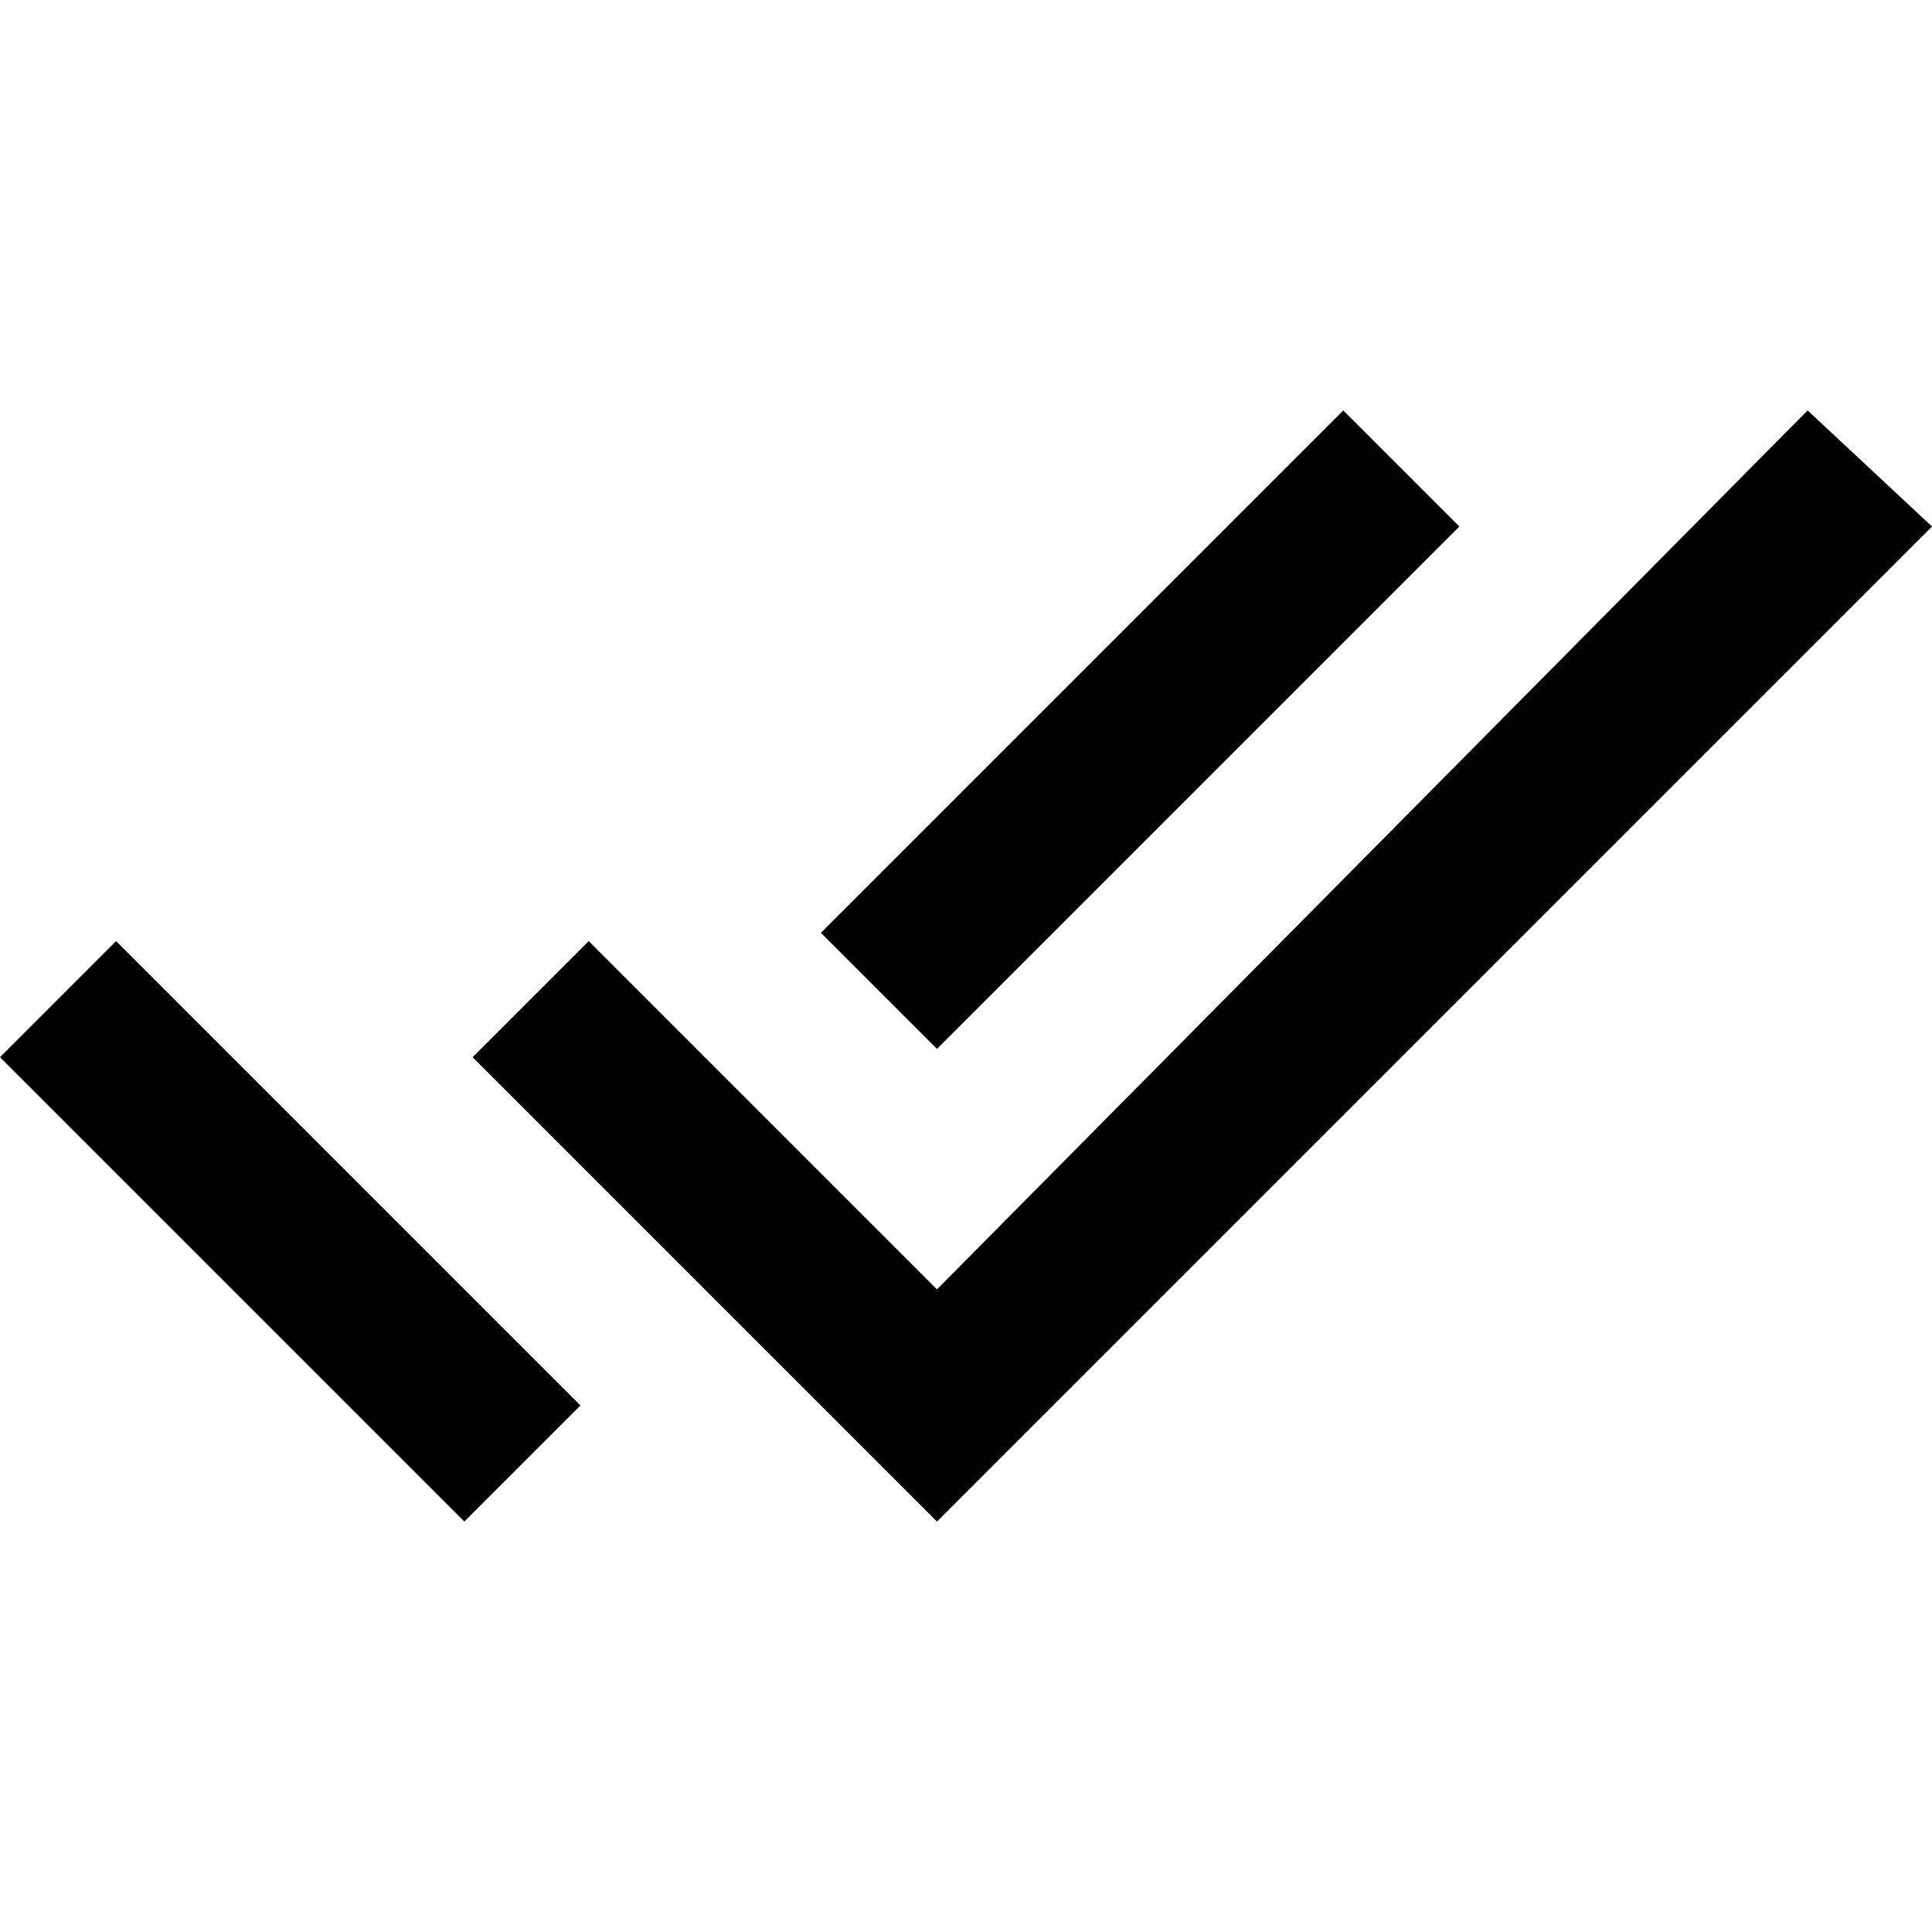
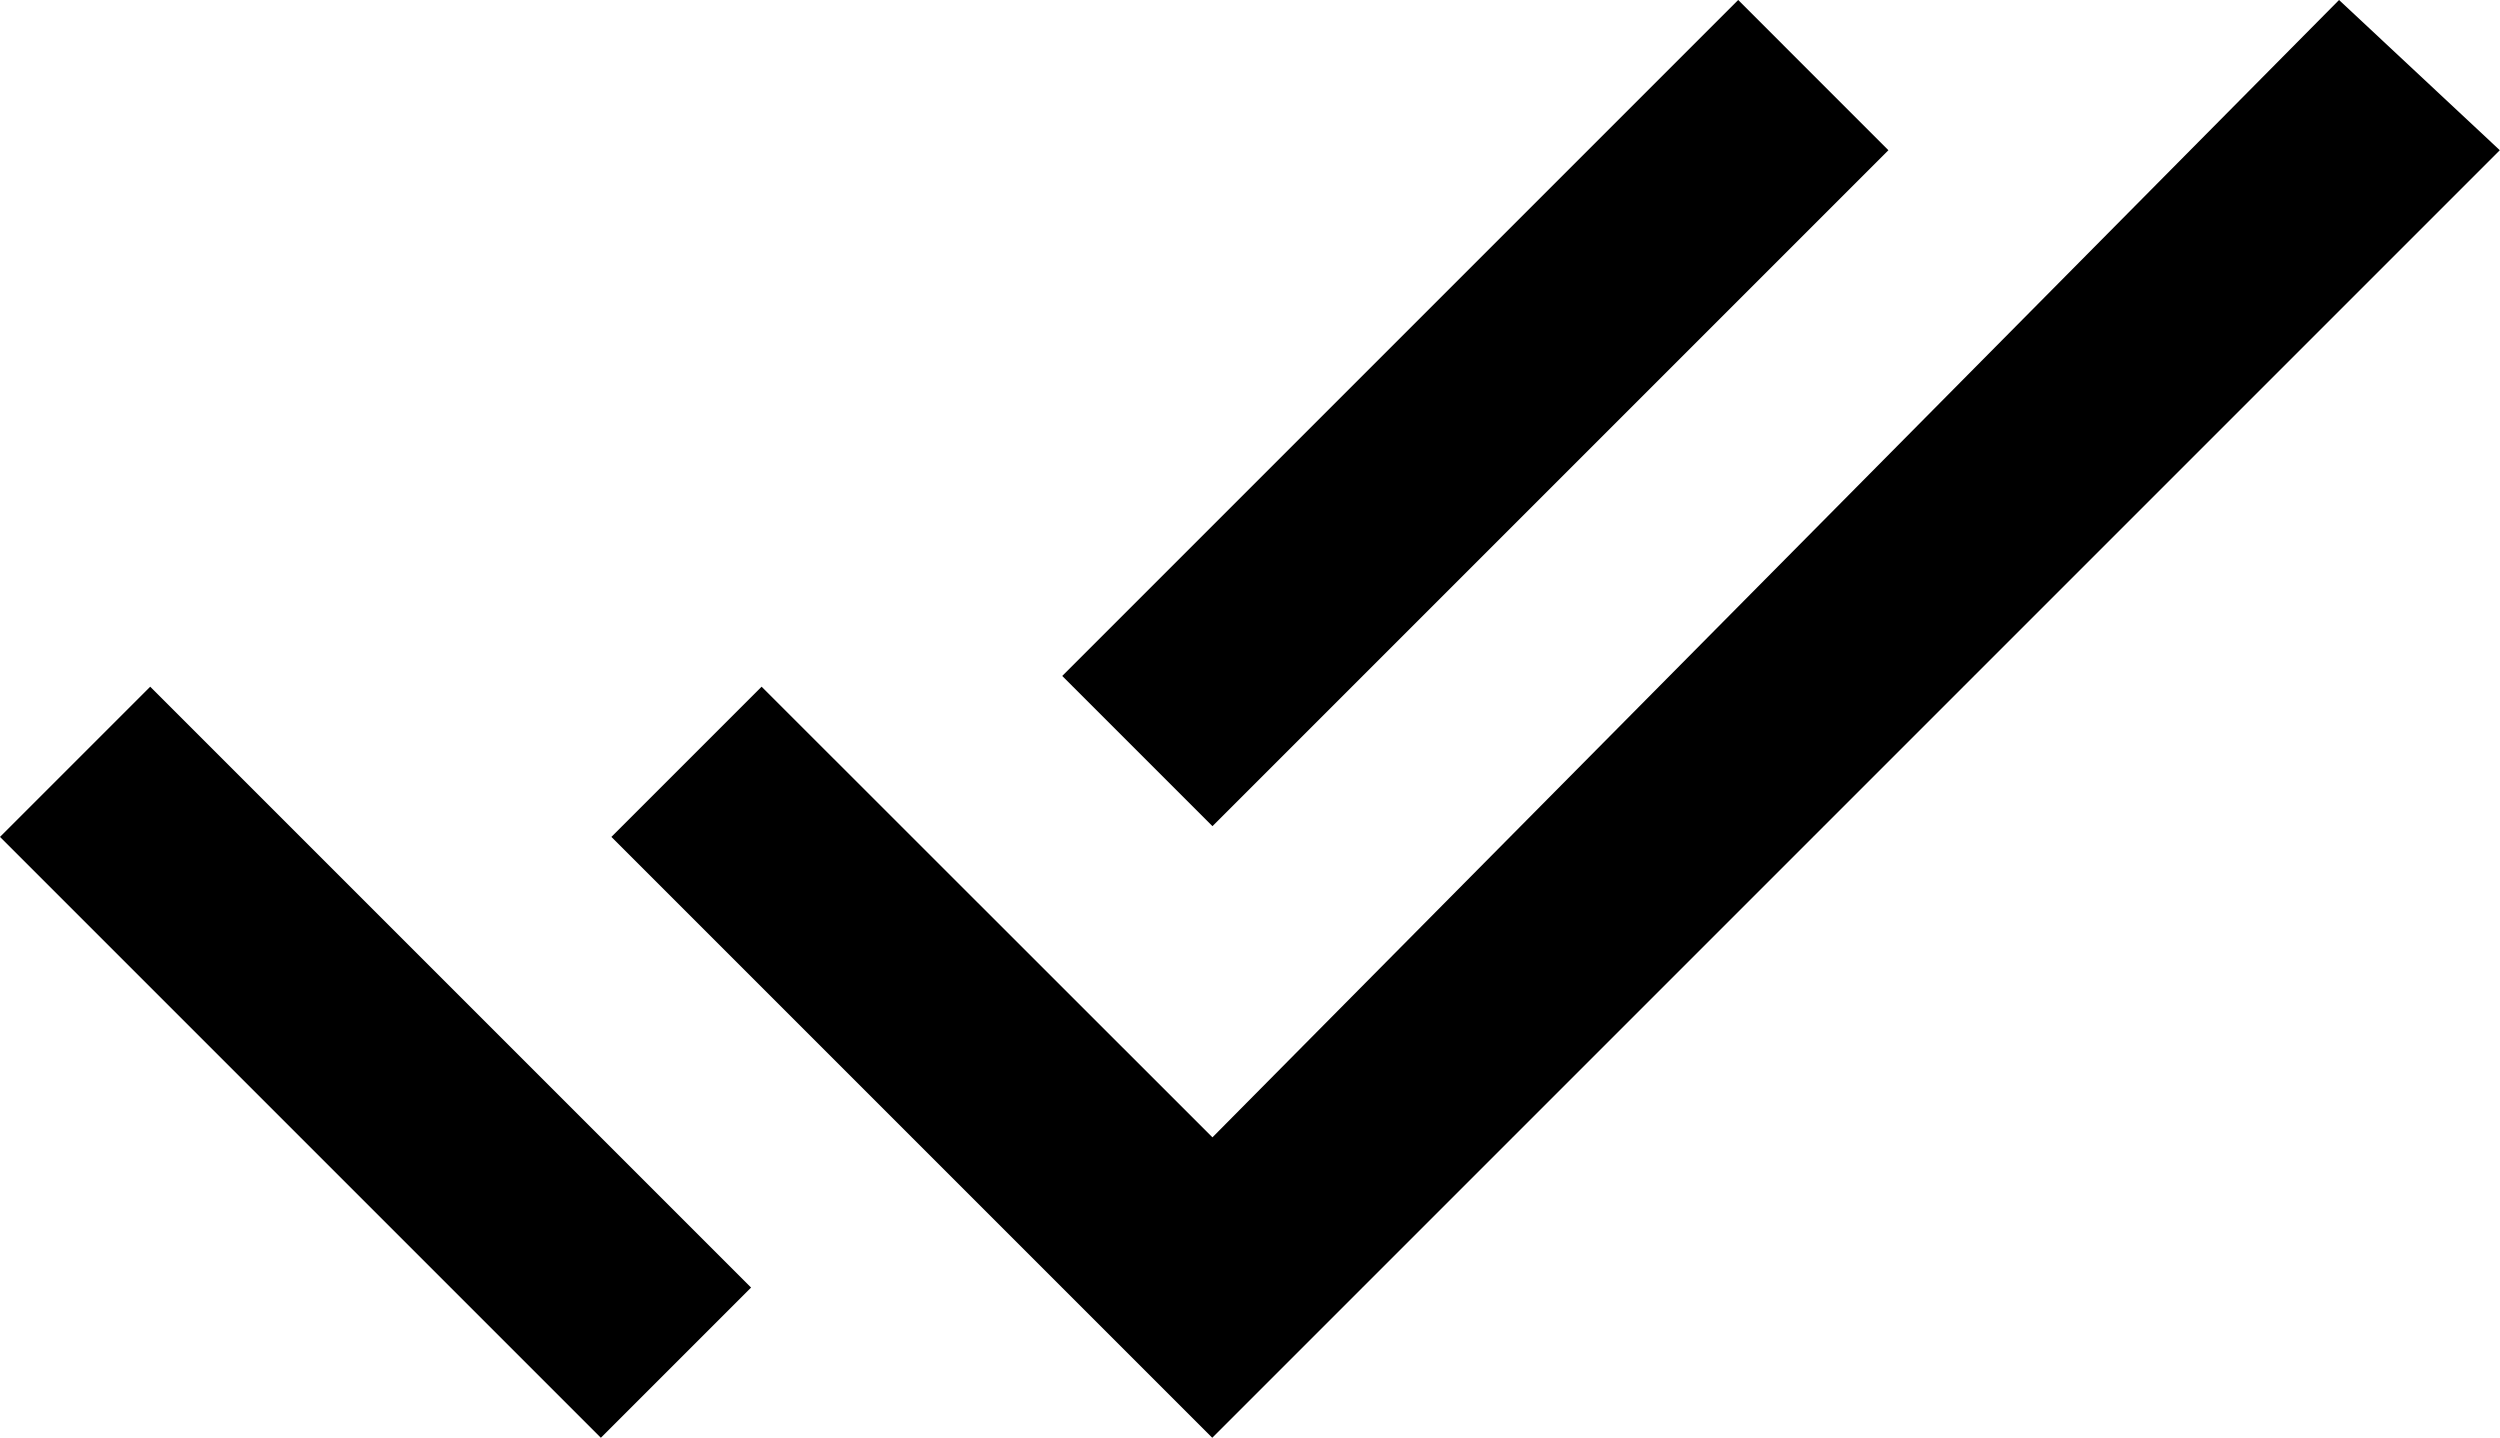
- <svg xmlns="http://www.w3.org/2000/svg" version="1.1" id="Capa_1" x="0px" y="0px" width="594.149px" height="594.149px" viewBox="0 0 594.149 594.149" style="enable-background:new 0 0 594.149 594.149;" xml:space="preserve">
-   <g>
-     <g id="done-all">
-       <path d="M448.8,161.925l-35.7-35.7l-160.65,160.65l35.7,35.7L448.8,161.925z M555.899,126.225l-267.75,270.3l-107.1-107.1    l-35.7,35.7l142.8,142.8l306-306L555.899,126.225z M0,325.125l142.8,142.8l35.7-35.7l-142.8-142.8L0,325.125z" />
-     </g>
-   </g>
-   <g>
- </g>
-   <g>
- </g>
-   <g>
- </g>
-   <g>
- </g>
-   <g>
- </g>
-   <g>
- </g>
-   <g>
- </g>
-   <g>
- </g>
-   <g>
- </g>
-   <g>
- </g>
-   <g>
- </g>
-   <g>
- </g>
-   <g>
- </g>
-   <g>
- </g>
-   <g>
- </g>
+ <svg xmlns="http://www.w3.org/2000/svg" id="double-tick-indicator" viewBox="0 0 594.15 341.7">
+   <path id="double-tick-indicator-body" d="M448.8,161.92l-35.7-35.7L252.45,286.87l35.7,35.7Zm107.1-35.7L288.15,396.52,181,289.42l-35.7,35.7,142.8,142.8,306-306ZM0,325.12l142.8,142.8,35.7-35.7L35.7,289.42Z" transform="translate(0 -126.22)" />
</svg>
